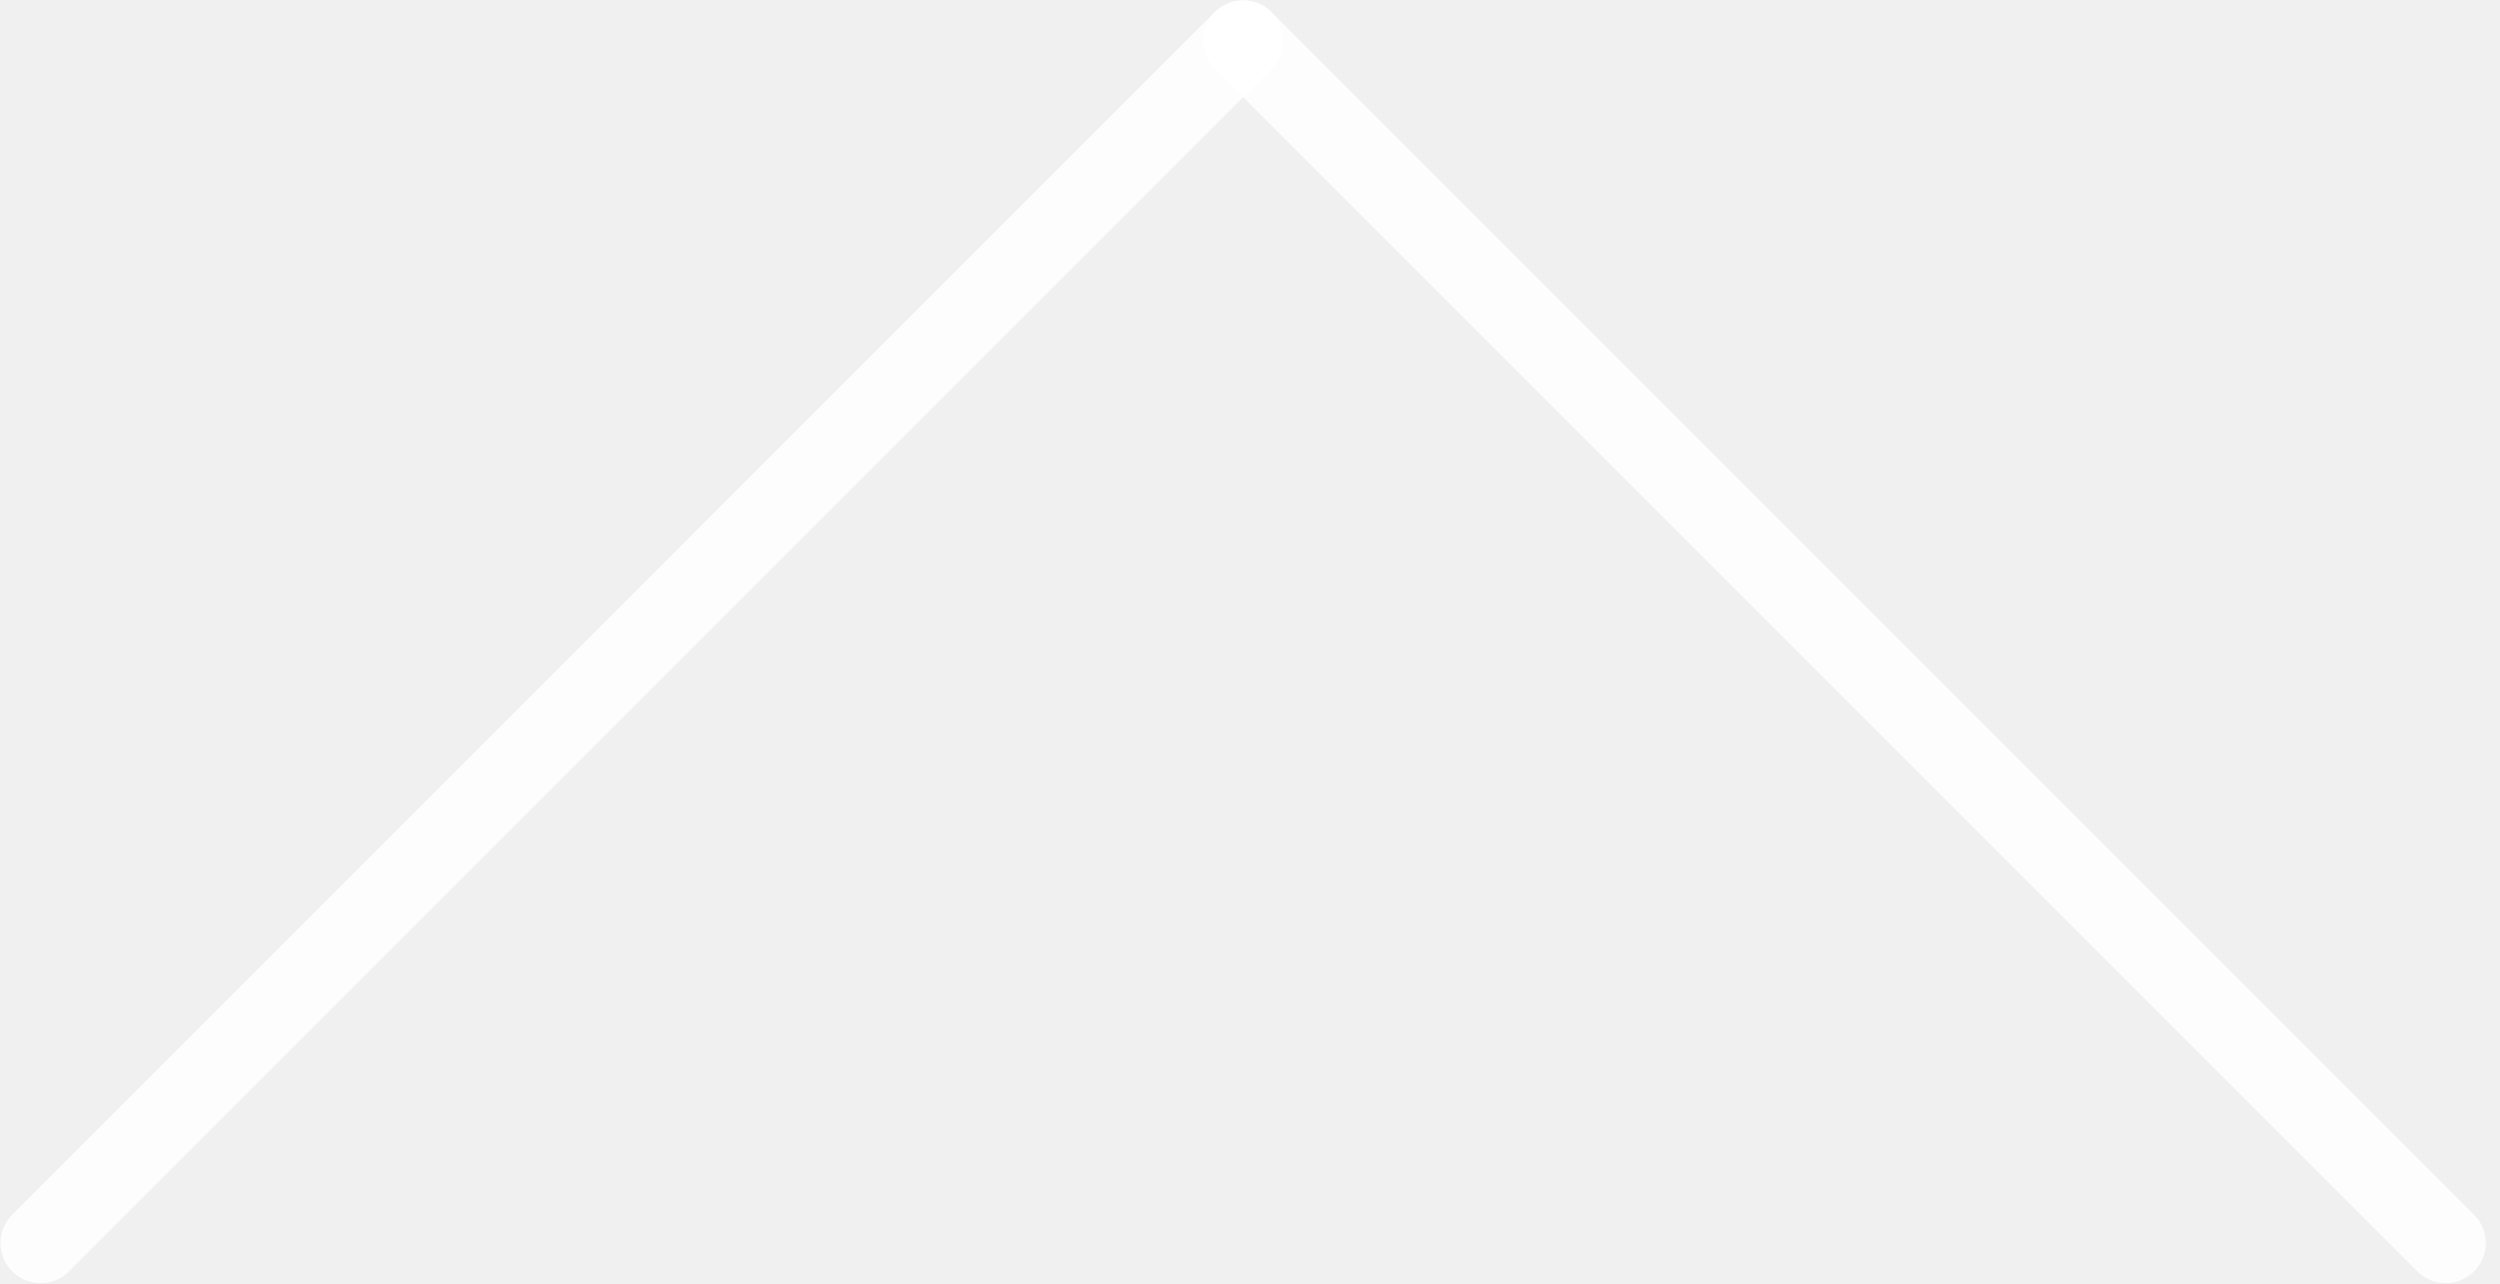
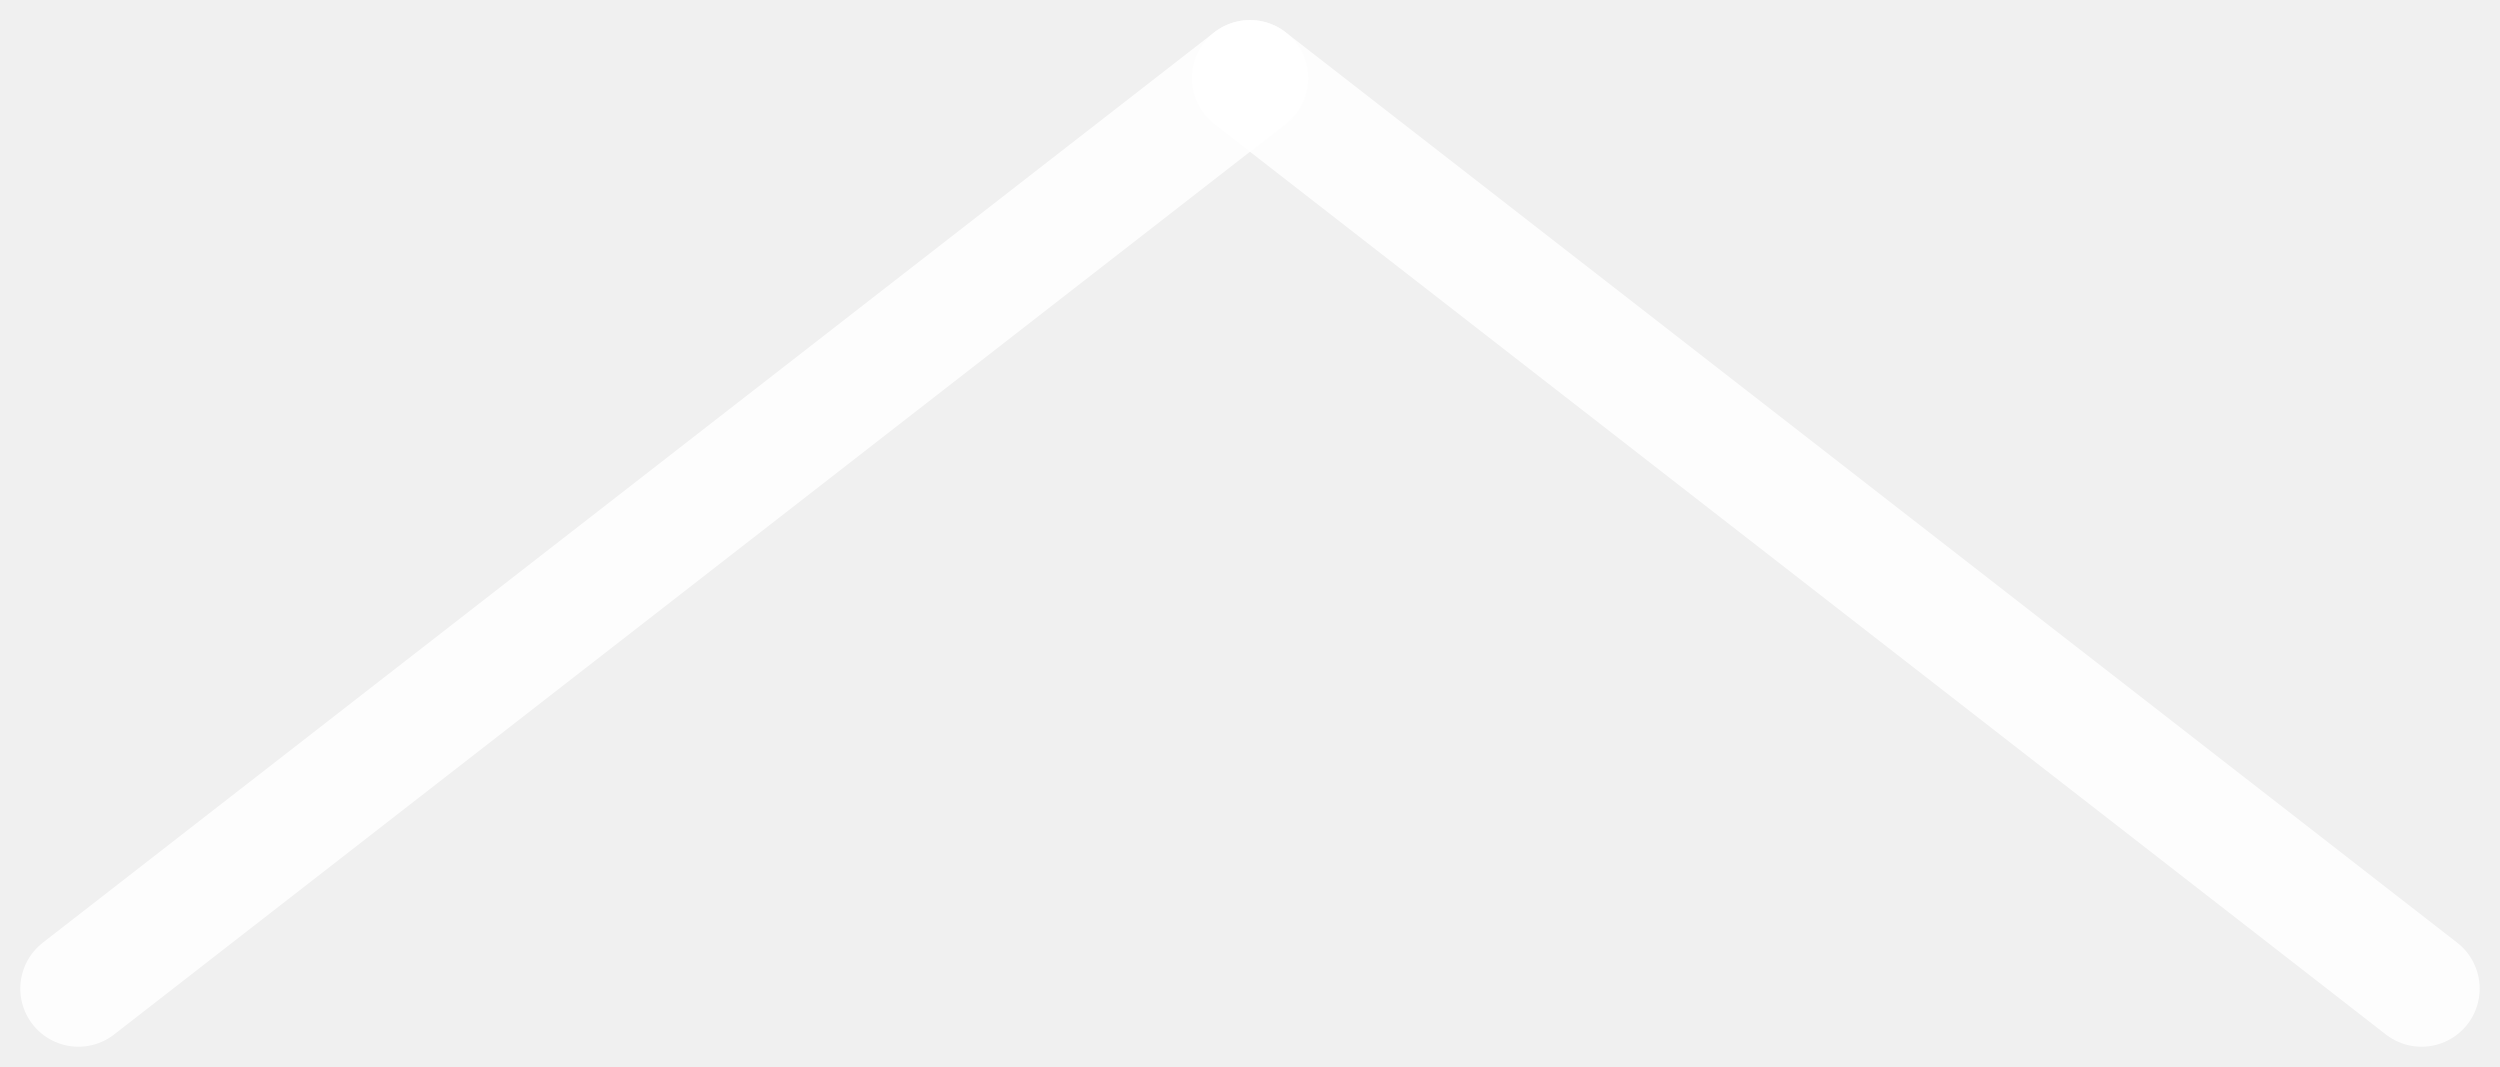
- <svg xmlns="http://www.w3.org/2000/svg" width="8.8mm" height="4.518mm" viewBox="0 0 31.181 16.01" id="svg2" version="1.1">
+ <svg xmlns="http://www.w3.org/2000/svg" width="9.107mm" height="3.886mm" viewBox="0 0 32.27 13.771" id="svg2" version="1.1">
  <defs id="defs4" />
-   <g id="layer1" transform="translate(-9.49495,-6.857142)">
-     <g id="g4168">
-       <path id="path3344" d="M 10,22.362 C 25,7.362 25,7.362 25,7.362" style="fill:none;fill-opacity:1;fill-rule:evenodd;stroke:#ffffff;stroke-width:1px;stroke-linecap:round;stroke-linejoin:round;stroke-opacity:0.896" />
-       <path id="path3346" d="M 25,7.362 40,22.362" style="fill:none;fill-opacity:1;fill-rule:evenodd;stroke:#ffffff;stroke-width:1px;stroke-linecap:round;stroke-linejoin:round;stroke-opacity:0.896" />
+   <g id="layer1" transform="translate(-8.865193,-9.723916)">
+     <g id="g4145">
+       <g id="g4149" style="stroke-width:1.5;stroke-miterlimit:4;stroke-dasharray:none">
+         <path style="fill:none;fill-opacity:1;fill-rule:evenodd;stroke:#ffffff;stroke-width:1.5;stroke-linecap:round;stroke-linejoin:round;stroke-miterlimit:4;stroke-dasharray:none;stroke-opacity:0.896" d="M 9.876,22.486 C 25,10.733 25,10.733 25,10.733" id="path3344" />
+         <path style="fill:none;fill-opacity:1;fill-rule:evenodd;stroke:#ffffff;stroke-width:1.5;stroke-linecap:round;stroke-linejoin:round;stroke-miterlimit:4;stroke-dasharray:none;stroke-opacity:0.896" d="m 25,10.733 15.124,11.753" id="path3346" />
+       </g>
    </g>
    <path style="opacity:1;fill:#ffffff;fill-opacity:1;fill-rule:nonzero;stroke:#4d4d4d;stroke-width:0.504;stroke-linecap:round;stroke-linejoin:round;stroke-miterlimit:4;stroke-dasharray:none;stroke-opacity:0.194" d="" id="path3348" />
  </g>
</svg>
